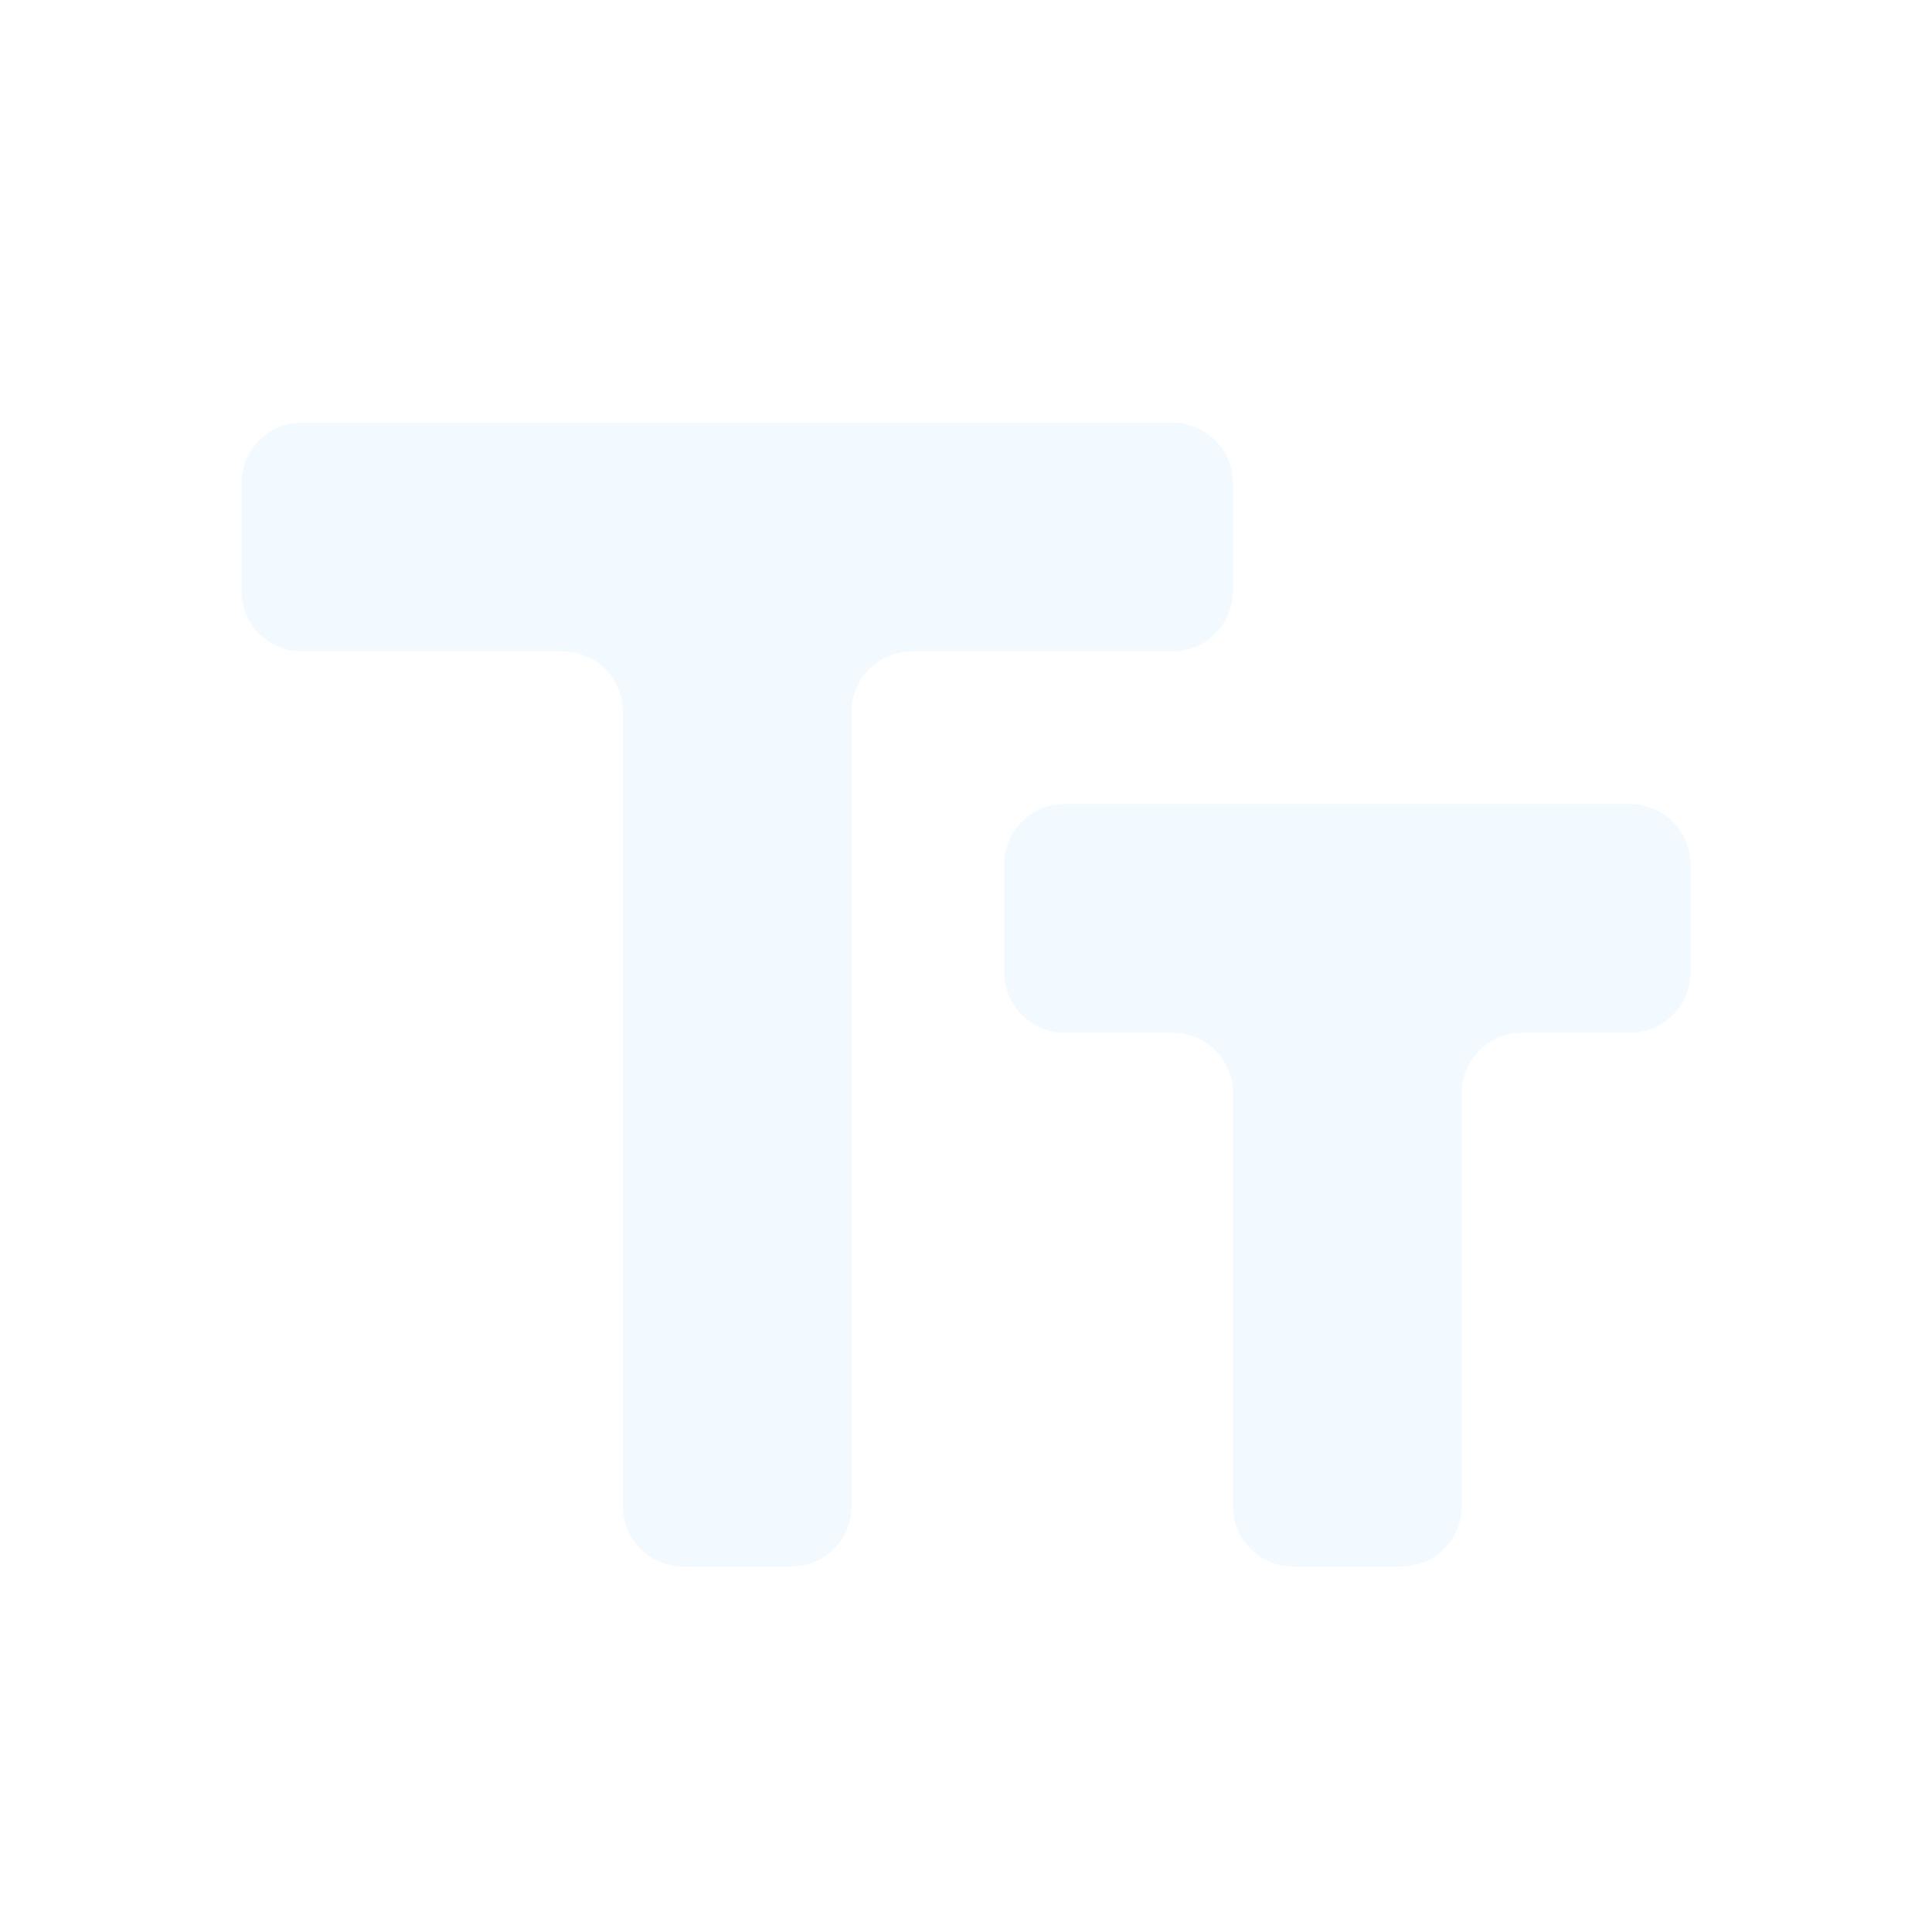
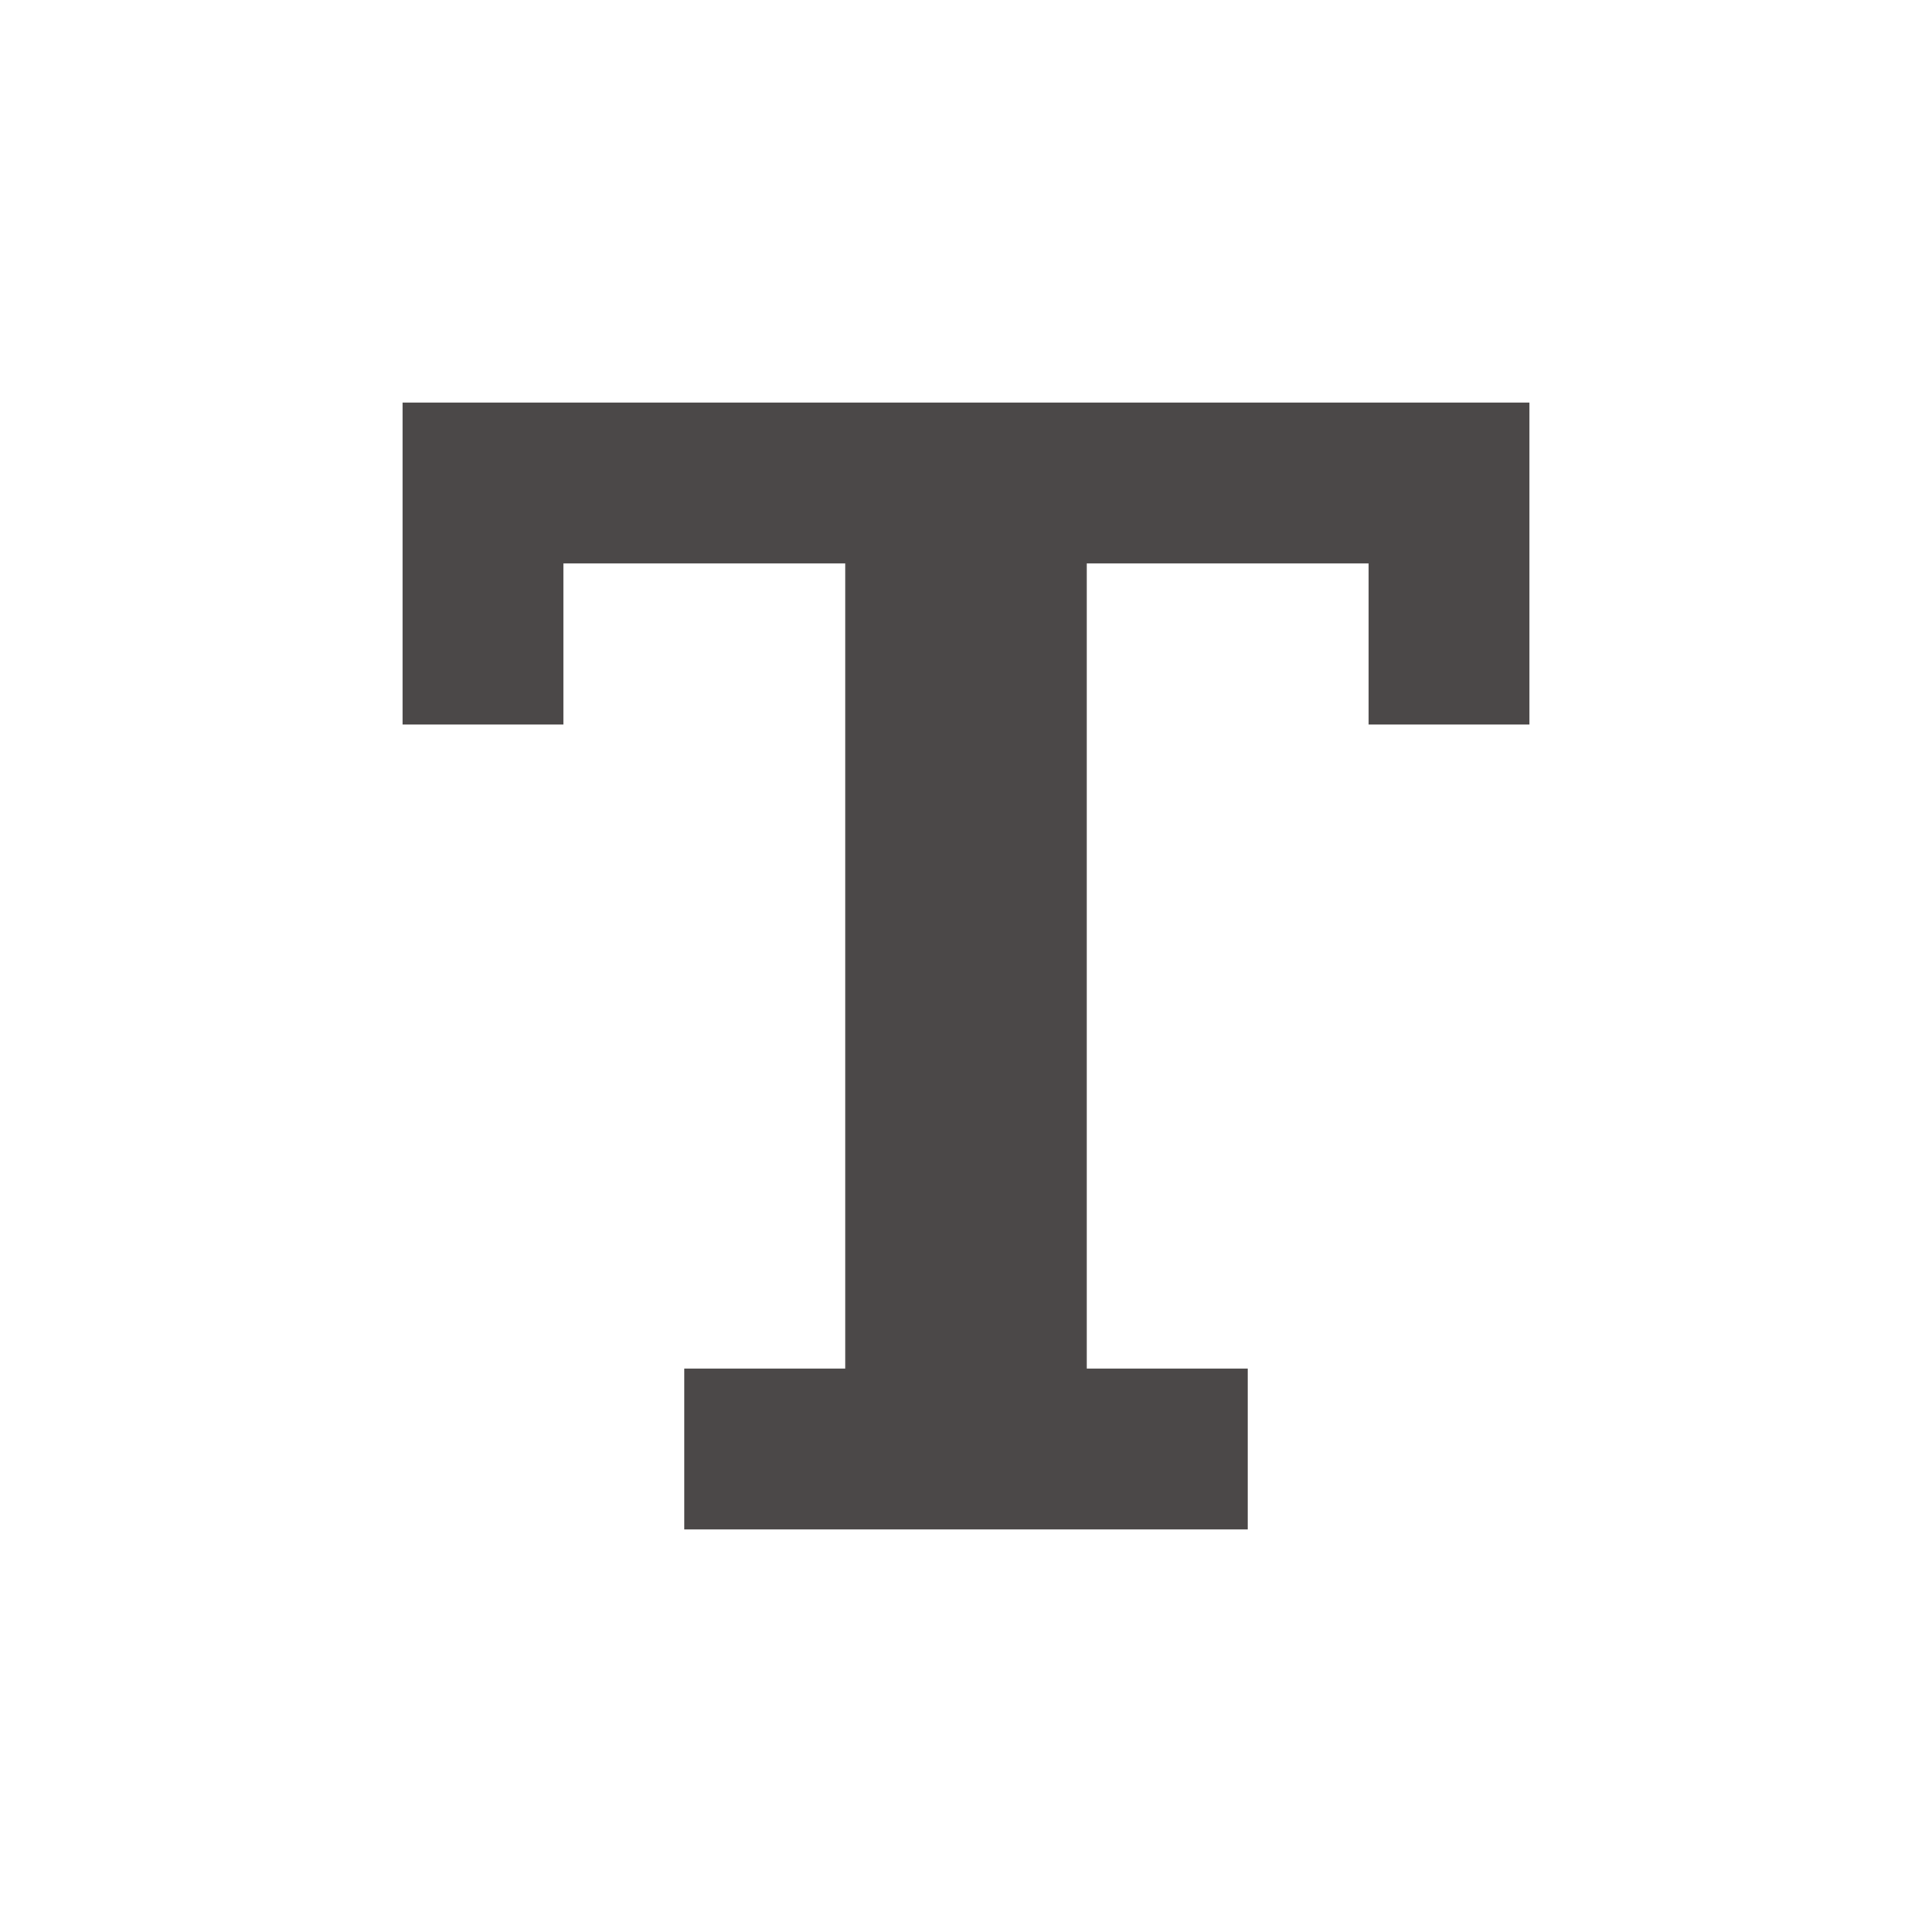
- <svg xmlns="http://www.w3.org/2000/svg" width="32" height="32" fill="none" viewBox="0 0 32 32">
-   <path fill="#F2FAFF" fill-opacity=".9" d="M5 7C4.448 7 4 7.448 4 8V9.789C4 10.342 4.448 10.79 5 10.79H9.316C9.868 10.79 10.316 11.237 10.316 11.79V24.947C10.316 25.5 10.764 25.947 11.316 25.947H13.105C13.658 25.947 14.105 25.5 14.105 24.947V11.79C14.105 11.237 14.553 10.79 15.105 10.79H19.421C19.973 10.79 20.421 10.342 20.421 9.789V8C20.421 7.448 19.973 7 19.421 7H5ZM28 14.316C28 13.764 27.552 13.316 27 13.316H17.632C17.079 13.316 16.632 13.764 16.632 14.316V16.105C16.632 16.657 17.079 17.105 17.632 17.105H19.421C19.973 17.105 20.421 17.553 20.421 18.105V24.947C20.421 25.5 20.869 25.947 21.421 25.947H23.211C23.763 25.947 24.211 25.5 24.211 24.947V18.105C24.211 17.553 24.658 17.105 25.211 17.105H27C27.552 17.105 28 16.657 28 16.105V14.316Z" />
+ <svg xmlns="http://www.w3.org/2000/svg" width="32" height="32" viewBox="0 0 32 32" fill="none">
+   <path d="M14 22.667V9.333H9.333V12H6.667V6.667H25.333V12H22.667V9.333H18V22.667H20.667V25.333H11.333V22.667H14Z" fill="#4B4848" />
</svg>
